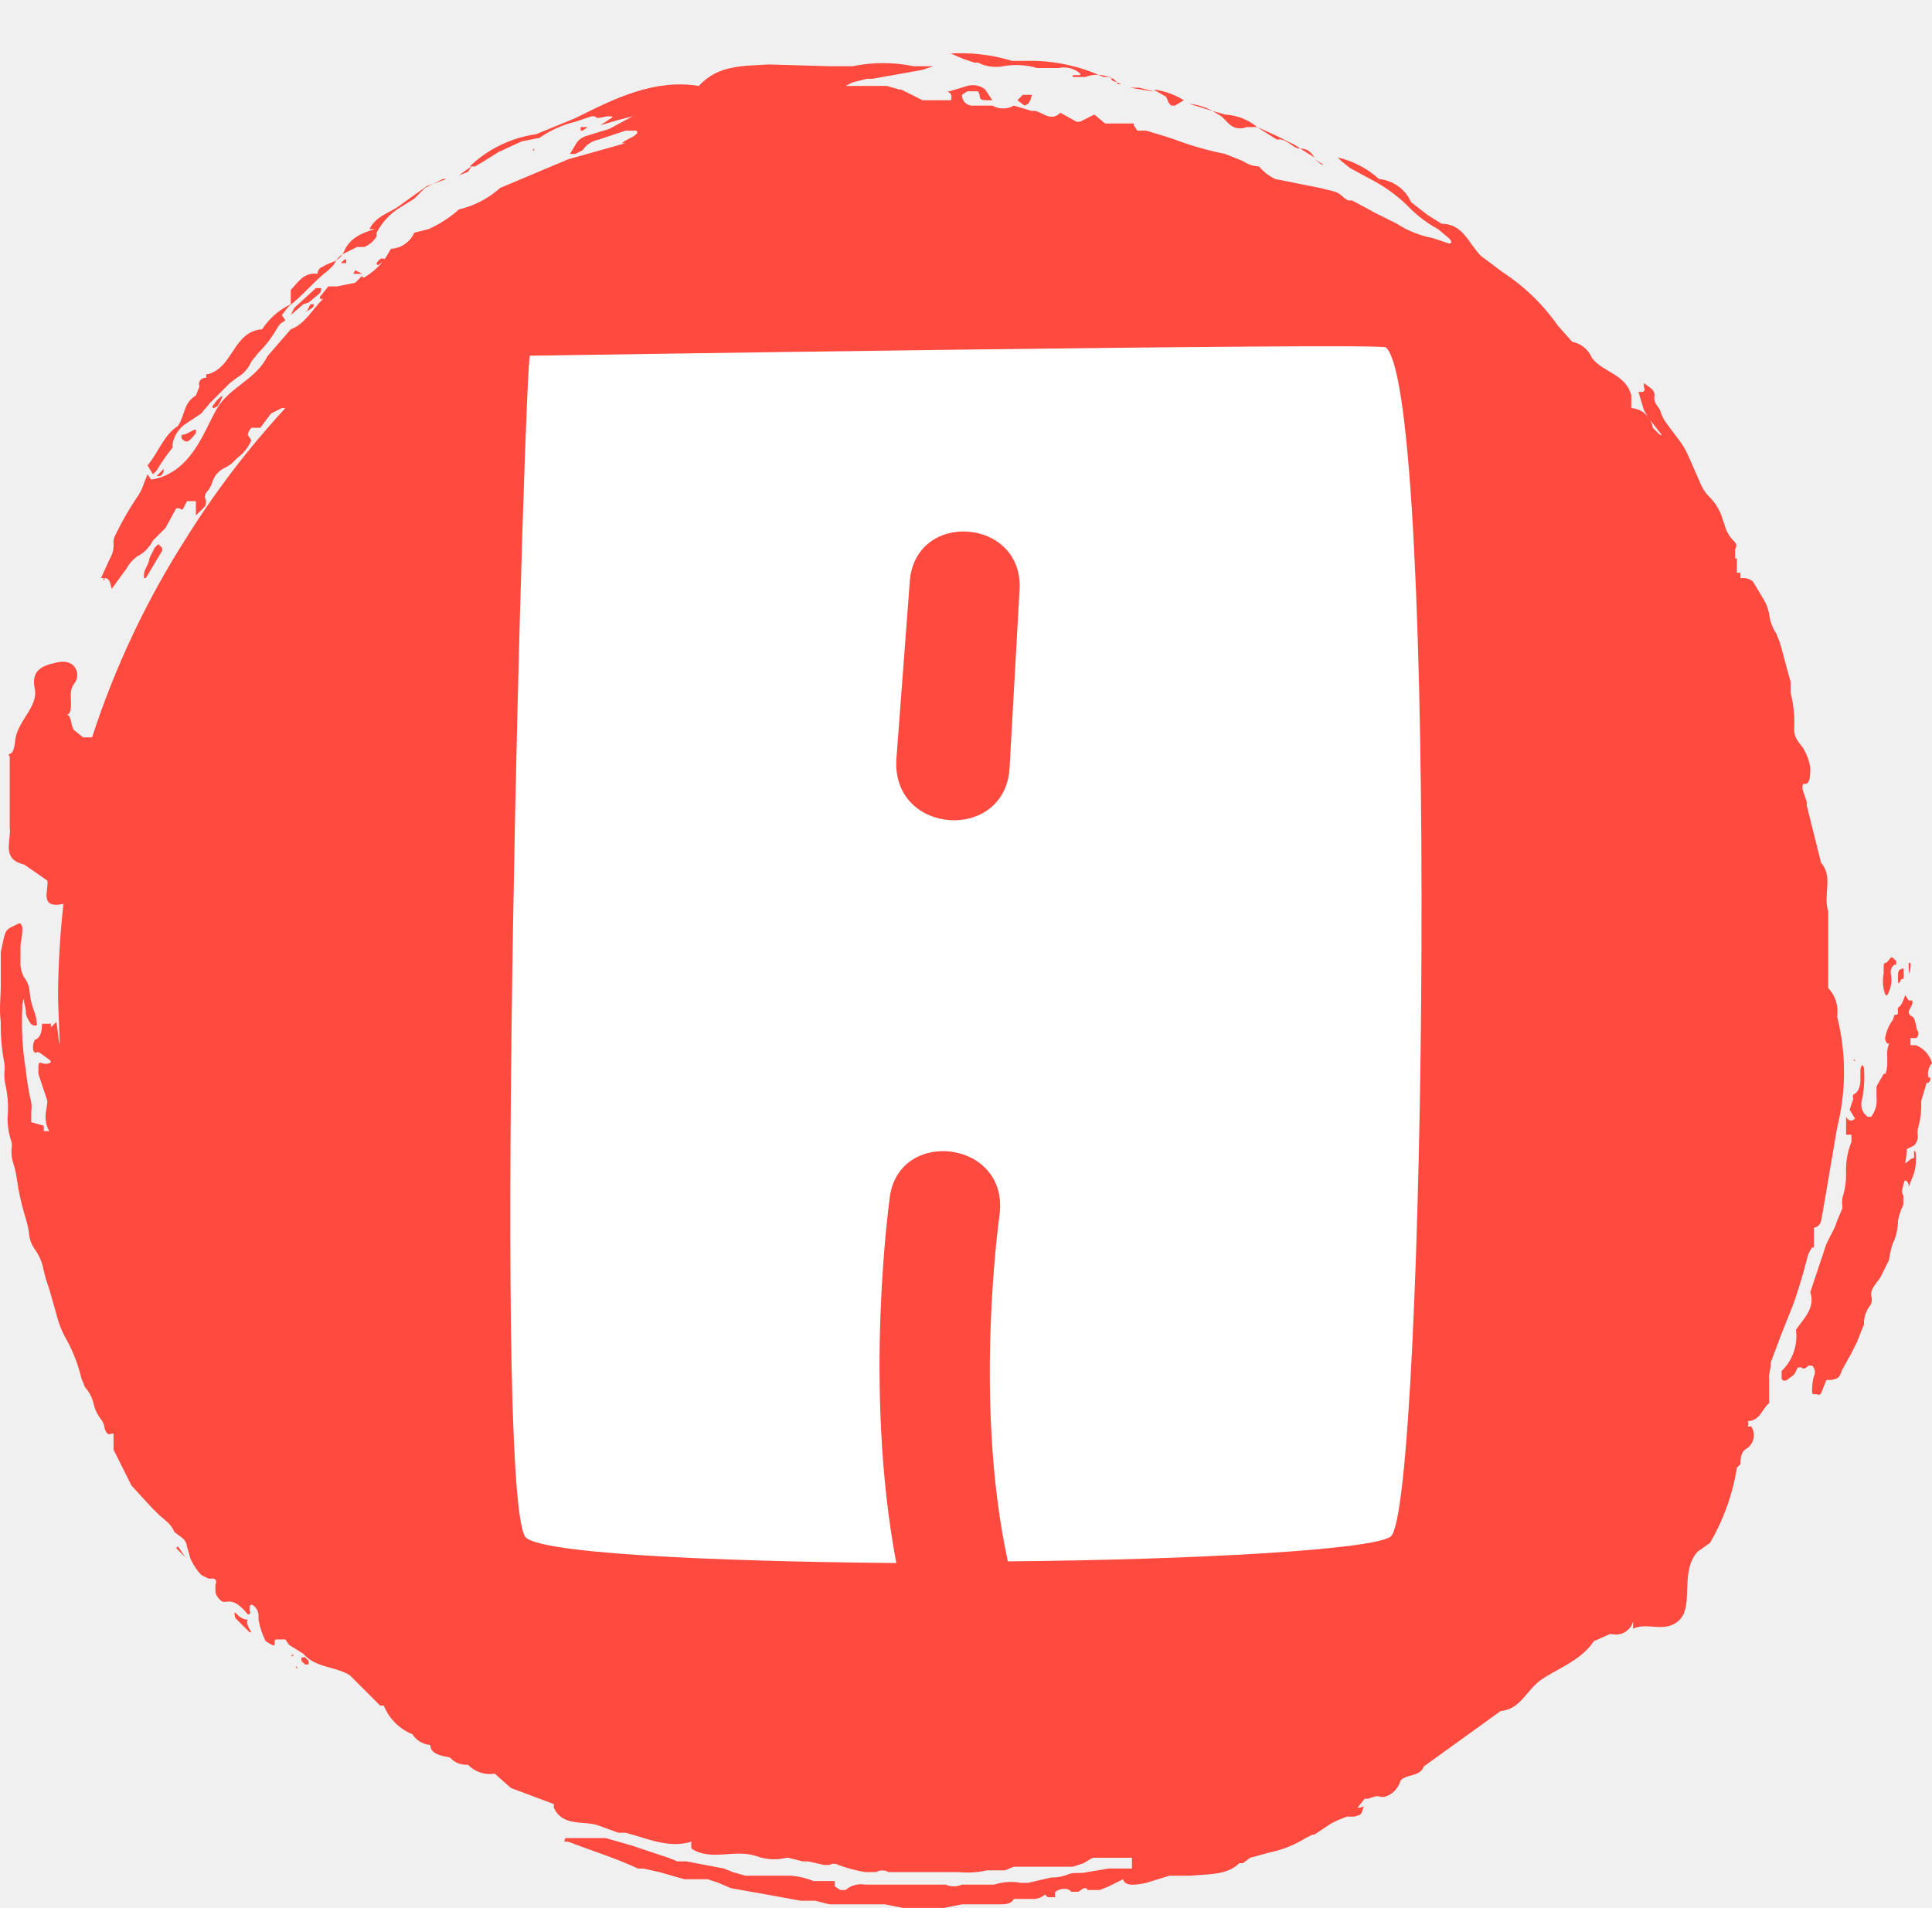
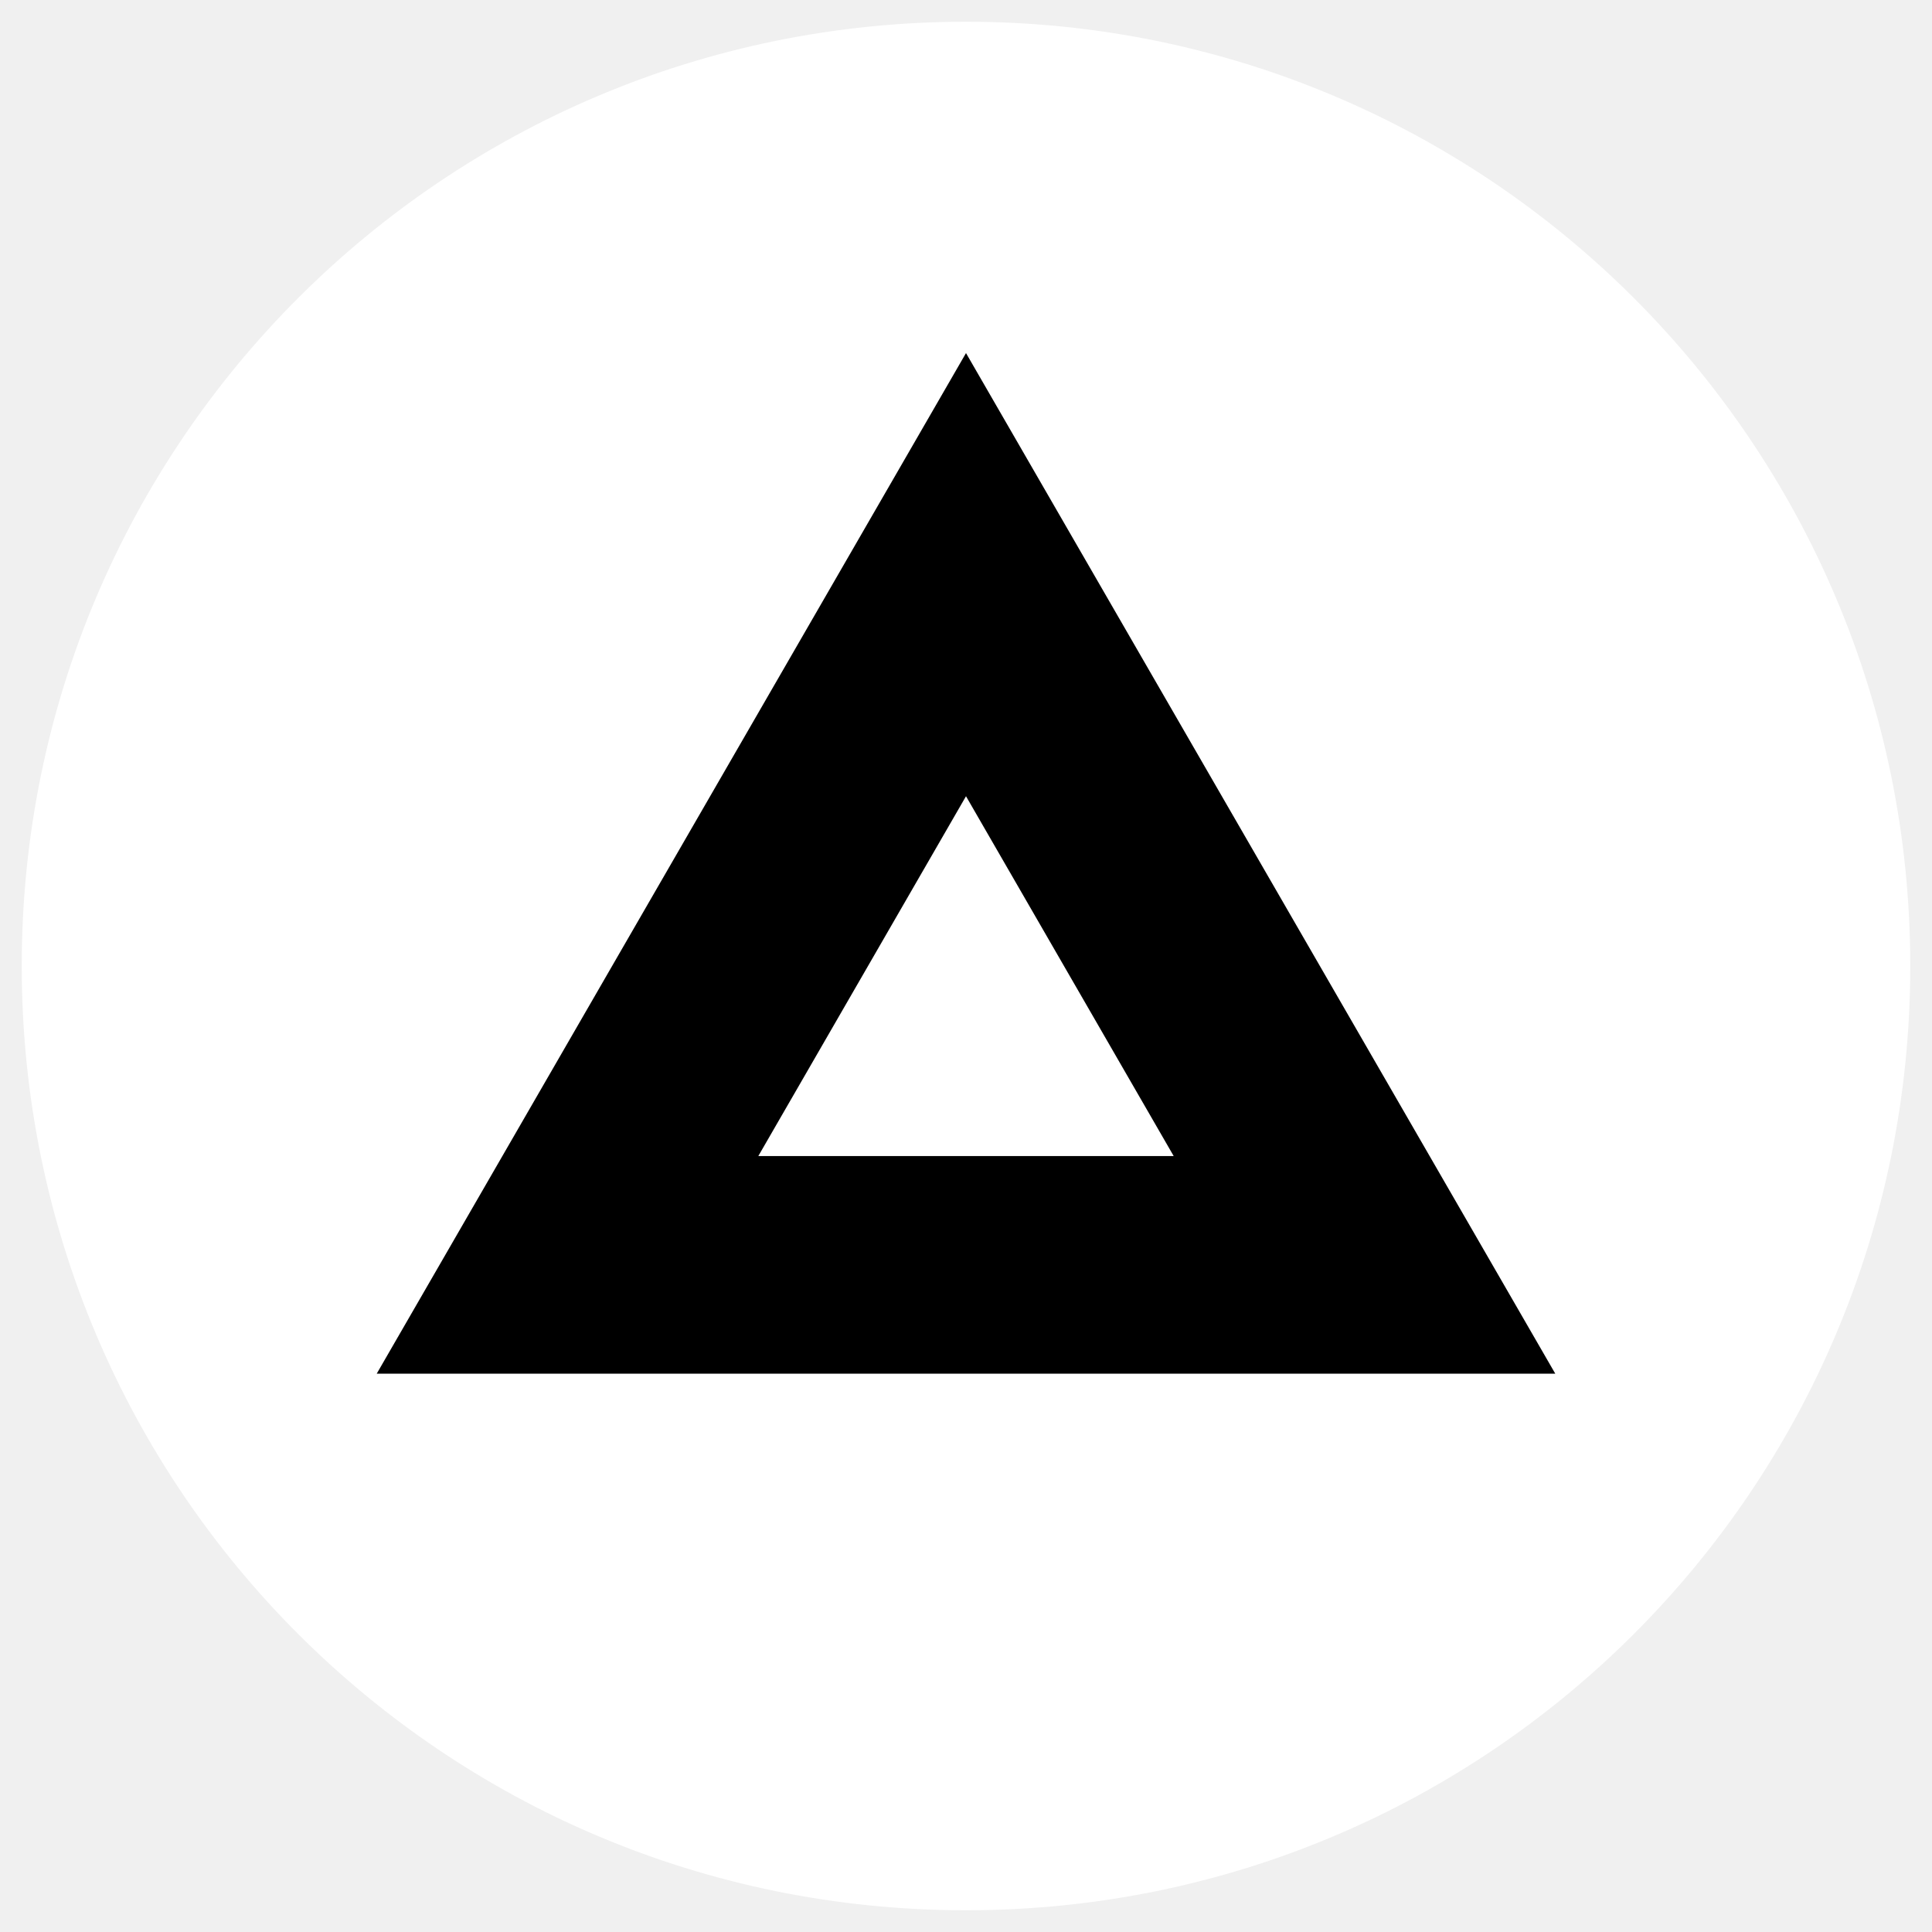
- <svg xmlns="http://www.w3.org/2000/svg" width="308.761" height="304.916" viewBox="0 0 106.008 104.687" class="css-1j8o68f" version="1.1" id="svg23">
-   <defs id="SvgjsDefs2684" />
-   <g id="SvgjsG2685" featurekey="rootContainer" transform="matrix(0.9820593,0,0,0.9820593,-0.05456052,0)" fill="#ff4a3f">
-     <g id="g17">
-       <path d="M19.8 15.3h.5l-.4-.2zm.5.1zm.8-.7c0 .1 0 .1.1.1l.4-.3c-.2-.1-.3-.1-.5.2zm.4-.2zm-4.1 2.3zm-.2.6l.3-.2c.1-.1.1-.2.1-.2h-.2l-.2.4c-.1-.1-.1 0 0 0zm2.2-2.9h-.1l-.2.2h.3zm-2.1 2.4l.6-.5c.1-.1.1-.2.1-.3h-.3l-1.2 1.1-.2.4.7-.6zm-1.1.8z" id="path3" />
-       <path d="M9.7 25v-.2a1.7 1.7 0 0 1 .7-1.1l.9-.6.5-.6.7-.7.4-.4.4-.3a1.9 1.9 0 0 0 .8-.9l.4-.5a5.9 5.9 0 0 0 1-1.3l.2-.3.3-.2-.2-.3.4-.5c.8-.6 1.4-1.4 2.2-2l.3-.3a1.4 1.4 0 0 1 .5-.6l.8-.4h.4a1.4 1.4 0 0 0 .7-.6V13a3.5 3.5 0 0 1 1.3-1.4l.8-.5.2-.2.4-.4 1-.5h.2l-1.1.4-1.4 1c-.6.5-1.4.6-1.8 1.4h.3c-.7.2-1.4.5-1.7 1.2s-.8.6-1.2.9a.4.4 0 0 0-.3.4c-.8-.1-1.1.5-1.5.9v.8a3.9 3.9 0 0 0-1.6 1.4c-1.6.1-1.6 2.1-3 2.5h-.1a.2.2 0 0 0 0 .2c-.3 0-.5.2-.4.5l-.2.5c-.7.4-.6 1.1-1 1.7-.8.5-1.1 1.5-1.7 2.2l.3.5.2-.2a11.6 11.6 0 0 1 .9-1.3zM53.9 3.3l.6.2h.2a2.2 2.2 0 0 0 1.4.2 4.1 4.1 0 0 1 1.9.1h1.2a1.4 1.4 0 0 1 1.2.3.1.1 0 0 1 0 .1H60a.1.1 0 0 0 0 .1h.7a1.8 1.8 0 0 1 1.3 0c.2 0 .1.1.2.2l.5.2h-.2c-.2-.4-.5-.4-.8-.4a9.7 9.7 0 0 0-4.3-.9h-.8A9.8 9.8 0 0 0 53 3h.2zm7.3 3.1zM50.3 4.7zm10.9 1.7h.2-.2zM19 14.7zm32.1-10zm17.6 2.2a.9.9 0 0 0 1 .2h.6a3.1 3.1 0 0 0-1.8-.7l-.7-.2.5.3zm-3.4-1.3c0 .1.1.2.2.3h.2l.5-.3a4.2 4.2 0 0 0-1.7-.6l.7.4zm7.4 2.7l.8.5c-.2-.3-.4-.5-.8-.5z" id="path5" />
-       <path d="M99 76.1l.6-1.6.6-1.5c.2-.5.6-1.8.8-2.6a1.7 1.7 0 0 1 .3-.7h.1v-1.1c.5-.1.4-.6.5-.9l.8-4.7a12.7 12.7 0 0 0 0-6.2 1.9 1.9 0 0 0-.5-1.6v-4.3c-.3-.9.3-1.9-.4-2.7L101 45a.4.4 0 0 0 0-.2l-.2-.6a.5.5 0 0 1 0-.4h.1c.3 0 .3-.5.3-.9a3 3 0 0 0-.4-1.1l-.3-.4a1.1 1.1 0 0 1-.2-.7 6.7 6.7 0 0 0-.2-2v-.6c-.2-.7-.4-1.5-.6-2.2l-.2-.5a2.5 2.5 0 0 1-.4-1.1 2.5 2.5 0 0 0-.3-.8l-.6-1a.8.8 0 0 0-.6-.2h-.1V32h-.2v-.8H97V31a.4.4 0 0 0 0-.1v-.2c.1-.2.1-.3-.1-.5a1.8 1.8 0 0 1-.4-.6l-.2-.6a2.9 2.9 0 0 0-.7-1.2 2.2 2.2 0 0 1-.5-.7l-.7-1.6a4.3 4.3 0 0 0-.6-1l-.6-.8a2.4 2.4 0 0 1-.4-.8l-.2-.3a.6.6 0 0 1-.1-.5.5.5 0 0 0-.2-.4l-.4-.3v.2c.1.2 0 .3-.1.3h-.2l.3 1 .3.5.7.9h-.1l-.2-.2-.2-.2a1.3 1.3 0 0 0-1.2-1.1v-.7c-.3-1.2-1.6-1.3-2.2-2.1a1.5 1.5 0 0 0-1.1-.9l-.8-.9a11.3 11.3 0 0 0-3.1-3l-.8-.6-.4-.3c-.7-.7-1-1.8-2.2-1.8l-.8-.5-.9-.7a2.2 2.2 0 0 0-1.8-1.3 5.1 5.1 0 0 0-2.3-1.2l.2.2.5.4 1.3.7a8.5 8.5 0 0 1 2.1 1.6 6.8 6.8 0 0 0 1.5 1.1l.6.5c.1.1.2.2.1.3H81l-.9-.3a5.6 5.6 0 0 1-2-.8l-1.2-.6-1.3-.7h-.2c-.3-.1-.4-.4-.8-.5l-.8-.2-2.5-.5a2.6 2.6 0 0 1-.9-.7 1.7 1.7 0 0 1-.9-.3l-1-.4a18.1 18.1 0 0 1-2.8-.8l-.6-.2-1-.3h-.5l-.2-.3v-.1h-1.6l-.6-.5-.4.2-.4.2h-.2l-.9-.5c-.6.6-1.1-.2-1.6-.1l-1-.3a1.2 1.2 0 0 1-1.2 0h-1.2a.6.6 0 0 1-.5-.6l.3-.2h.6a.7.7 0 0 1 .1.3c0 .2.2.2.5.2h.2l-.4-.6a1.1 1.1 0 0 0-1-.2l-1 .3H53c.3.2.2.3.2.5h-1.6l-.4-.2-.8-.4h-.1l-.7-.2h-2.3l.4-.2.8-.2h.3l1.7-.3 1.1-.2.6-.2h-1.1a8.4 8.4 0 0 0-3.4 0h-1.3L43 3.6c-1.4.1-2.8 0-3.9 1.2-2.5-.4-4.7.7-6.9 1.8l-2.2.9a6.7 6.7 0 0 0-3.7 1.8h.3l.5-.3.8-.5 1.3-.6 1-.2a6 6 0 0 1 2-.9l.9-.3h.2c.1.2.5 0 .7 0h.2c.1 0 .1.1 0 .1l-.6.4 1-.3.8-.2-1.3.7-1.3.4a1 1 0 0 0-.6.5l-.3.5h.3l.4-.2a1.4 1.4 0 0 1 .9-.6l1.5-.5h.5a.1.1 0 0 1 .1.2c-.2.2-.6.3-.8.5h.2l-3.2.9-3.8 1.6a5.2 5.2 0 0 1-2.3 1.2 6.6 6.6 0 0 1-1.7 1.1l-.8.2a1.5 1.5 0 0 1-1.3.9l-.3.5a3.7 3.7 0 0 1-1.2 1.1h-.1v-.1l-.2.2-.2.2-1 .2h-.5l-.4.5c-.1.1-.1.2 0 .2h.1c-.6.6-1 1.4-1.8 1.7L15 19.9c-.6 1.2-1.8 1.6-2.6 2.6s-1.4 3.9-3.9 4.3l-.2-.3-.2.5a2.7 2.7 0 0 1-.4.8 16.9 16.9 0 0 0-1.2 2.1.8.8 0 0 0-.1.5 1.4 1.4 0 0 1-.2.8l-.5 1.1h.2c.3 0 .3.3.4.6l.8-1.1a2.2 2.2 0 0 1 .6-.7 2 2 0 0 0 .9-.9l.3-.3.4-.4.6-1.1h.2c.1.1.1.1.2 0l.2-.4h.5v.8l.5-.5a.5.5 0 0 0 0-.5.4.4 0 0 1 .1-.3 1.5 1.5 0 0 0 .3-.5 1.3 1.3 0 0 1 .8-.9l.3-.2.3-.3a2.4 2.4 0 0 0 .8-1l-.2-.3c0-.1.1-.3.2-.4h.5l.6-.8.6-.3h.2a48.8 48.8 0 0 0-5.5 7.2h-.1.1a48.4 48.4 0 0 0-5.3 11.2h-.5l-.5-.4c-.2-.2-.1-.7-.4-.9h.1c.3-.5-.1-1.2.3-1.7s.1-1.4-.9-1.2-1.5.5-1.3 1.5-1 1.8-1.1 2.9-.5.5-.3.9v3.9c.1.8-.5 1.8.8 2.1l1.3.9c.1.5-.5 1.6.9 1.3a49.2 49.2 0 0 0-.3 5c0 1.1.1 2.2.1 3.3v-.4c-.1-.4-.1-.8-.2-1.3l-.3.3v-.2h-.5c0 .5-.1.8-.4.9a.9.9 0 0 0-.1.5c0 .1.1.3.2.2s.4.2.7.4-.2.3-.4.2-.2.1-.2.3v.3l.5 1.5c0 .3-.1.6-.1.9a1.7 1.7 0 0 0 .2.8h-.3v-.3l-.7-.2v-.6a1.5 1.5 0 0 0 0-.5 14.6 14.6 0 0 1-.3-1.8 16.6 16.6 0 0 1-.2-3.5.9.9 0 0 1 .1-.5v.2a2.9 2.9 0 0 1 .1.5.8.8 0 0 0 .1.4c.1.2.2.4.4.4s.1-.1.1-.2a2.1 2.1 0 0 0-.1-.5 4.2 4.2 0 0 1-.3-1.3 1.5 1.5 0 0 0-.3-.7 1.6 1.6 0 0 1-.2-.9v-.8c0-.3.1-.6.1-.9a.5.5 0 0 0-.1-.4h-.1c-.8.4-.7.2-1 1.6V55c0 .7-.1 1.4 0 2.1a10.8 10.8 0 0 0 .2 2.3 1.8 1.8 0 0 1 0 .5 3.1 3.1 0 0 0 .1.9 5.9 5.9 0 0 1 .1 1.3 3.9 3.9 0 0 0 .2 1.7 1.2 1.2 0 0 1 0 .4 2.1 2.1 0 0 0 .1.8 4.9 4.9 0 0 1 .2.9 14 14 0 0 0 .5 2.2 5 5 0 0 1 .2 1 1.7 1.7 0 0 0 .3.7 2.9 2.9 0 0 1 .5 1.2 8.5 8.5 0 0 0 .3 1l.4 1.4a5.4 5.4 0 0 0 .6 1.5 8.5 8.5 0 0 1 .8 2.1l.2.5a2.1 2.1 0 0 1 .5 1 2.1 2.1 0 0 0 .4.8 1 1 0 0 1 .2.5c.1.3.2.4.4.3h.1v.9l.5 1 .5 1 1.1 1.2.4.4c.3.3.7.5.9 1l.4.3a.7.7 0 0 1 .3.5l.2.7a3.3 3.3 0 0 0 .6.9l.4.2h.3a.2.2 0 0 1 .1.3 2.5 2.5 0 0 0 0 .5.9.9 0 0 0 .4.5h.2c.4-.1.8.2 1.2.7h.1c0-.1.1-.1 0-.2v-.2c0-.1.1-.2.2-.1a.7.7 0 0 1 .3.6v.2a4.3 4.3 0 0 0 .4 1.2c.5.3.5.3.5.1s0-.2.2-.2h.4l.2.3.8.5c.7.8 1.8.7 2.6 1.2l1.7 1.7h.2a2.9 2.9 0 0 0 1.6 1.6 1.3 1.3 0 0 0 1 .6c0 .5.6.6 1.1.7a1.2 1.2 0 0 0 .8.4h.2a1.7 1.7 0 0 0 1.5.5l.9.8 2.4.9v.2c.5 1.1 1.7.7 2.5 1l1.1.4h.4c1.2.3 2.4.9 3.7.5a.7.7 0 0 0 0 .4c1.1.7 2.4 0 3.6.4a2.9 2.9 0 0 0 1.7.1h.1l.8.2h.3l.9.2h.3a.5.5 0 0 1 .5 0 7.9 7.9 0 0 0 1.5.4h.6a.7.7 0 0 1 .7 0h3.9a5 5 0 0 0 1.6-.1h1l.5-.2H60l.6-.2.5-.3h2.2v.6H62l-1.2.2c-.4.1-.7 0-1 .1a2.4 2.4 0 0 1-1 .2l-1.3.3h-.4a3.1 3.1 0 0 0-1.5.1h-1.8a1.1 1.1 0 0 1-.9 0h-4.5a1.3 1.3 0 0 0-1.1.3H47l-.3-.2v-.3h-1.2a4.1 4.1 0 0 0-1.3-.3h-2.5l-.7-.2-.5-.2-2.1-.4h-.5l-.5-.2-2.1-.7-1.4-.4h-2.2c-.1 0-.1.1-.1.2h.2c1.3.5 2.6.9 3.9 1.5h.3l.9.2 1.4.4h1.3l.6.2.7.3 1.7.3 1.1.2 1.1.2h.8l.8.2h3.1l1 .2h2.3l1-.2H56c.4 0 .6-.1.7-.3h1a1 1 0 0 0 .8-.3c-.1.1 0 .1.1.2h.4v-.2c0-.1 0-.1.2-.2s.6-.1.7.1h.4l.3-.2c.2 0 .2 0 .2.1h.7l.5-.2.8-.4c.1.3.4.4 1.3.2l1.3-.4h1.2c.9-.1 2 0 2.7-.7h.2l.4-.3 1.1-.3a6.1 6.1 0 0 0 2-.8l.4-.2h.1l.9-.6.4-.2.5-.2h.4c.4-.1.4-.1.5-.4s0-.1-.2-.1h-.1l.4-.5h.2c.3-.1.5-.2.7-.1h.2a1.3 1.3 0 0 0 .9-.9c.3-.4 1.1-.2 1.3-.8l4.3-3.1c1.1-.1 1.4-1.1 2.2-1.7s2.3-1.1 3-2.2l.9-.4h.1a1 1 0 0 0 1.2-.7v.4c.8-.4 1.8.3 2.6-.5s0-2.7 1-3.8l.7-.5a12.1 12.1 0 0 0 1.5-4.2l.2-.2c0-.3 0-.7.4-.9a.9.9 0 0 0 .2-1.2h-.2a.3.3 0 0 0 0-.3c.7 0 .8-.7 1.2-1V77a.5.5 0 0 1 0-.2 3.8 3.8 0 0 0 .1-.7zM5.9 32.2z" id="path7" />
-       <path d="M26.4 9.3l-.3.2-.4.3.5-.2zm6.1-2h.1l.3-.2h-.4zm-2.6 1l-.1.1h.1v-.1zm-1.5 1.4zm1.3-.2zm-6.3 3.1zM9.2 26.2l-.4.4H9a.4.4 0 0 0 .2-.4zm3-3.5a2.1 2.1 0 0 0 .3-.6 1.5 1.5 0 0 0-.5.5c-.1.1-.1.2 0 .2zM11 24.2V24c-.2 0-.5.3-.8.3v.2c.3.3.4.2.8-.3zm3 66.2zM73.9 9.2h.1l-.5-.3zm-2.5-1.4c.5-.1.8.4 1.2.5h.1l-.3-.2-1-.5-1.1-.5.3.2zM52.8 3.1zm11.7 2h-.1l-1.2-.2h.5zm2 .7l1.3.4a3.3 3.3 0 0 0-1.3-.4zm-9 0a1 1 0 0 0 .2-.5h-.5l-.3.3.4.3zm9 1.6zM49.9 4.2zm2.9.7zM48.5 4zm13.8 2.1a.5.5 0 0 0 0 .1zm44.8 52.3h-.3V58h.3c.1 0 .2-.3.1-.4s-.1-.7-.3-.8a.3.3 0 0 1-.2-.3l.2-.4a.4.4 0 0 0 0-.2h-.2l-.2-.3c-.1.3-.2.6-.4.7a.5.5 0 0 0 0 .2c0 .1 0 .2-.1.2h-.1a1.1 1.1 0 0 1-.1.3 2.3 2.3 0 0 0-.4.9.4.4 0 0 0 .1.4h.1a1.7 1.7 0 0 0-.1.8v.4a1.8 1.8 0 0 1-.1.5h-.1l-.4.7v.6a1.5 1.5 0 0 1-.3 1.1h-.2l-.2-.2a.9.9 0 0 1-.1-.8 6.5 6.5 0 0 0 .1-1.7c0-.1-.1-.2-.1-.2a.5.5 0 0 0-.1.3v.6c0 .2-.1.6-.3.7s-.1.2-.1.3l-.2.6.3.5c-.2.2-.4.1-.5-.1v1h.3v.4a4.2 4.2 0 0 0-.3 1.4 3.3 3.3 0 0 0 0 .4 4 4 0 0 1-.2 1.3 2 2 0 0 0 0 .6l-.3.7a3.2 3.2 0 0 1-.3.7l-.3.6-.9 2.7c.3.9-.4 1.5-.8 2.1a2.7 2.7 0 0 1-.8 2.3v.4c0 .1.1.2.3.1l.4-.3.2-.4h.2c.1.1.2.1.4-.1h.2a.5.5 0 0 1 .1.6 2.9 2.9 0 0 0-.1.8c0 .1 0 .2.1.2h.2c.1.1.2 0 .3-.3l.2-.5h.3c.4-.1.4-.1.6-.6l.5-.9.3-.6.4-1a1.6 1.6 0 0 1 .3-1 .6.6 0 0 0 .1-.6c0-.2 0-.3.2-.6l.3-.4.5-1a4.7 4.7 0 0 1 .2-.9 3 3 0 0 0 .3-1.3 3.8 3.8 0 0 1 .3-.9v-.5c-.1-.2-.1-.2 0-.6s.1-.2.2-.2a.4.4 0 0 1 .1.3l.2-.5a2.3 2.3 0 0 0 .2-.9v-.3c0-.1 0-.3-.1-.3v.4c-.2 0-.3.2-.5.3a6.4 6.4 0 0 0 .1-.8l.4-.2a.7.7 0 0 0 .2-.6 1.4 1.4 0 0 1 0-.3 4.8 4.8 0 0 0 .2-1.4v-.2l.3-1h.1a.3.3 0 0 0 .1-.3h-.1a.9.9 0 0 1 .2-.8 1.5 1.5 0 0 0-.9-1zm-1.2 7.8zm-.2-9.9zm0 0zM9.1 30.8a.3.3 0 0 0 0-.2l-.2-.2-.2.2-.3.6c0 .3-.3.6-.3.9v.2h.1zm96.3 24.8h.1a1.7 1.7 0 0 0 .2-1.2.5.5 0 0 1 .2-.5h.1v-.2l-.2-.2h-.1c-.1.1-.2.3-.3.3s-.1.1-.1.3v.3a2.2 2.2 0 0 0 .1 1.2zM13.2 90.1c-.1 0 0 .2 0 .3l.8.8h.1c-.2-.3-.3-.6-.2-.7a.9.9 0 0 1-.5-.2zm.8.3zm92.3-35.7h.1a2 2 0 0 0 0-.6c-.3.1-.3.1-.3.6s.1.1.2 0z" id="path9" />
-       <path d="M106.7 62a.6.6 0 0 0 .1-.5c0-.1-.1-.2-.1-.1h-.2v.2c0 .4.1.5.2.4zm.1-8.2h-.1v.6a1 1 0 0 0 .1-.6zM17.1 92.6h-.2v.2l.2.2h.2v-.2zm86.6-33.3c0-.1 0-.1-.1-.1zM9.9 86.5l.5.5-.4-.6z" id="path11" />
-       <circle cx="10.5" cy="87.1" transform="rotate(-24.8 10.4 87.159)" id="circle13" />
-       <path d="M9.7 30.1h-.1v.2-.2h.1zm83.2-6.6l-.2-.3h-.1zm-14.7 77.1zM5.9 32.2zm-.1.2a.3.3 0 0 0 .1-.2v.2zm1.9-4.9zM61.5 2.4zm42.8 58.2v.1-.1zM16.4 92.5h-.1c.1.1.2 0 .1-.1zm.2.7h.1l-.1-.1v.1zm73.9-71.3zm15.2 34.4zM14.6 91.7zm92.1-37zm-.8 11.4zM34.6 0z" id="path15" />
-     </g>
-   </g>
-   <g id="SvgjsG2686" featurekey="nameFeature-0" transform="matrix(2.284354,0,0,2.284354,27.98006,-5.60952)" fill="#ffffff">
-     <path d="M9.6 16.48 l-0.32 4.24 c-0.08 1.8 2.6 1.96 2.72 0.2 l0.24 -4.28 c0.12 -1.76 -2.56 -1.96 -2.64 -0.16 z M0.48 11 l0 0 c0.04 0 20.48 -0.32 20.56 -0.2 c1.28 1.12 0.96 27.8 0.12 28.56 c-0.4 0.32 -4.64 0.56 -9.2 0.6 c-0.84 -3.84 -0.2 -8.32 -0.2 -8.32 c0.24 -1.8 -2.44 -2.12 -2.64 -0.4 c0 0.04 -0.64 4.52 0.16 8.76 c-4.56 -0.04 -8.68 -0.24 -8.92 -0.64 c-0.8 -1.44 0 -28.28 0.12 -28.36 z" id="path20" />
-   </g>
+ <svg xmlns="http://www.w3.org/2000/svg" version="1.2" viewBox="0 0 800 800" width="800" height="800">
+   <style>
+ 		.s0 { fill: #ffffff } 
+ 		.s1 { fill: #000000 } 
+ 	</style>
+   <path id="Forma 1" class="s0" d="m400 791c-216.2 0-391-174.8-391-391 0-216.2 174.8-391 391-391 216.2 0 391 174.8 391 391 0 216.2-174.8 391-391 391z" />
+   <path id="Capa 1" class="s1" d="m644 568.8h-488l244-422.6z" />
+   <path id="Capa 2" class="s0" d="m486 478.7h-172l86-149z" />
</svg>
